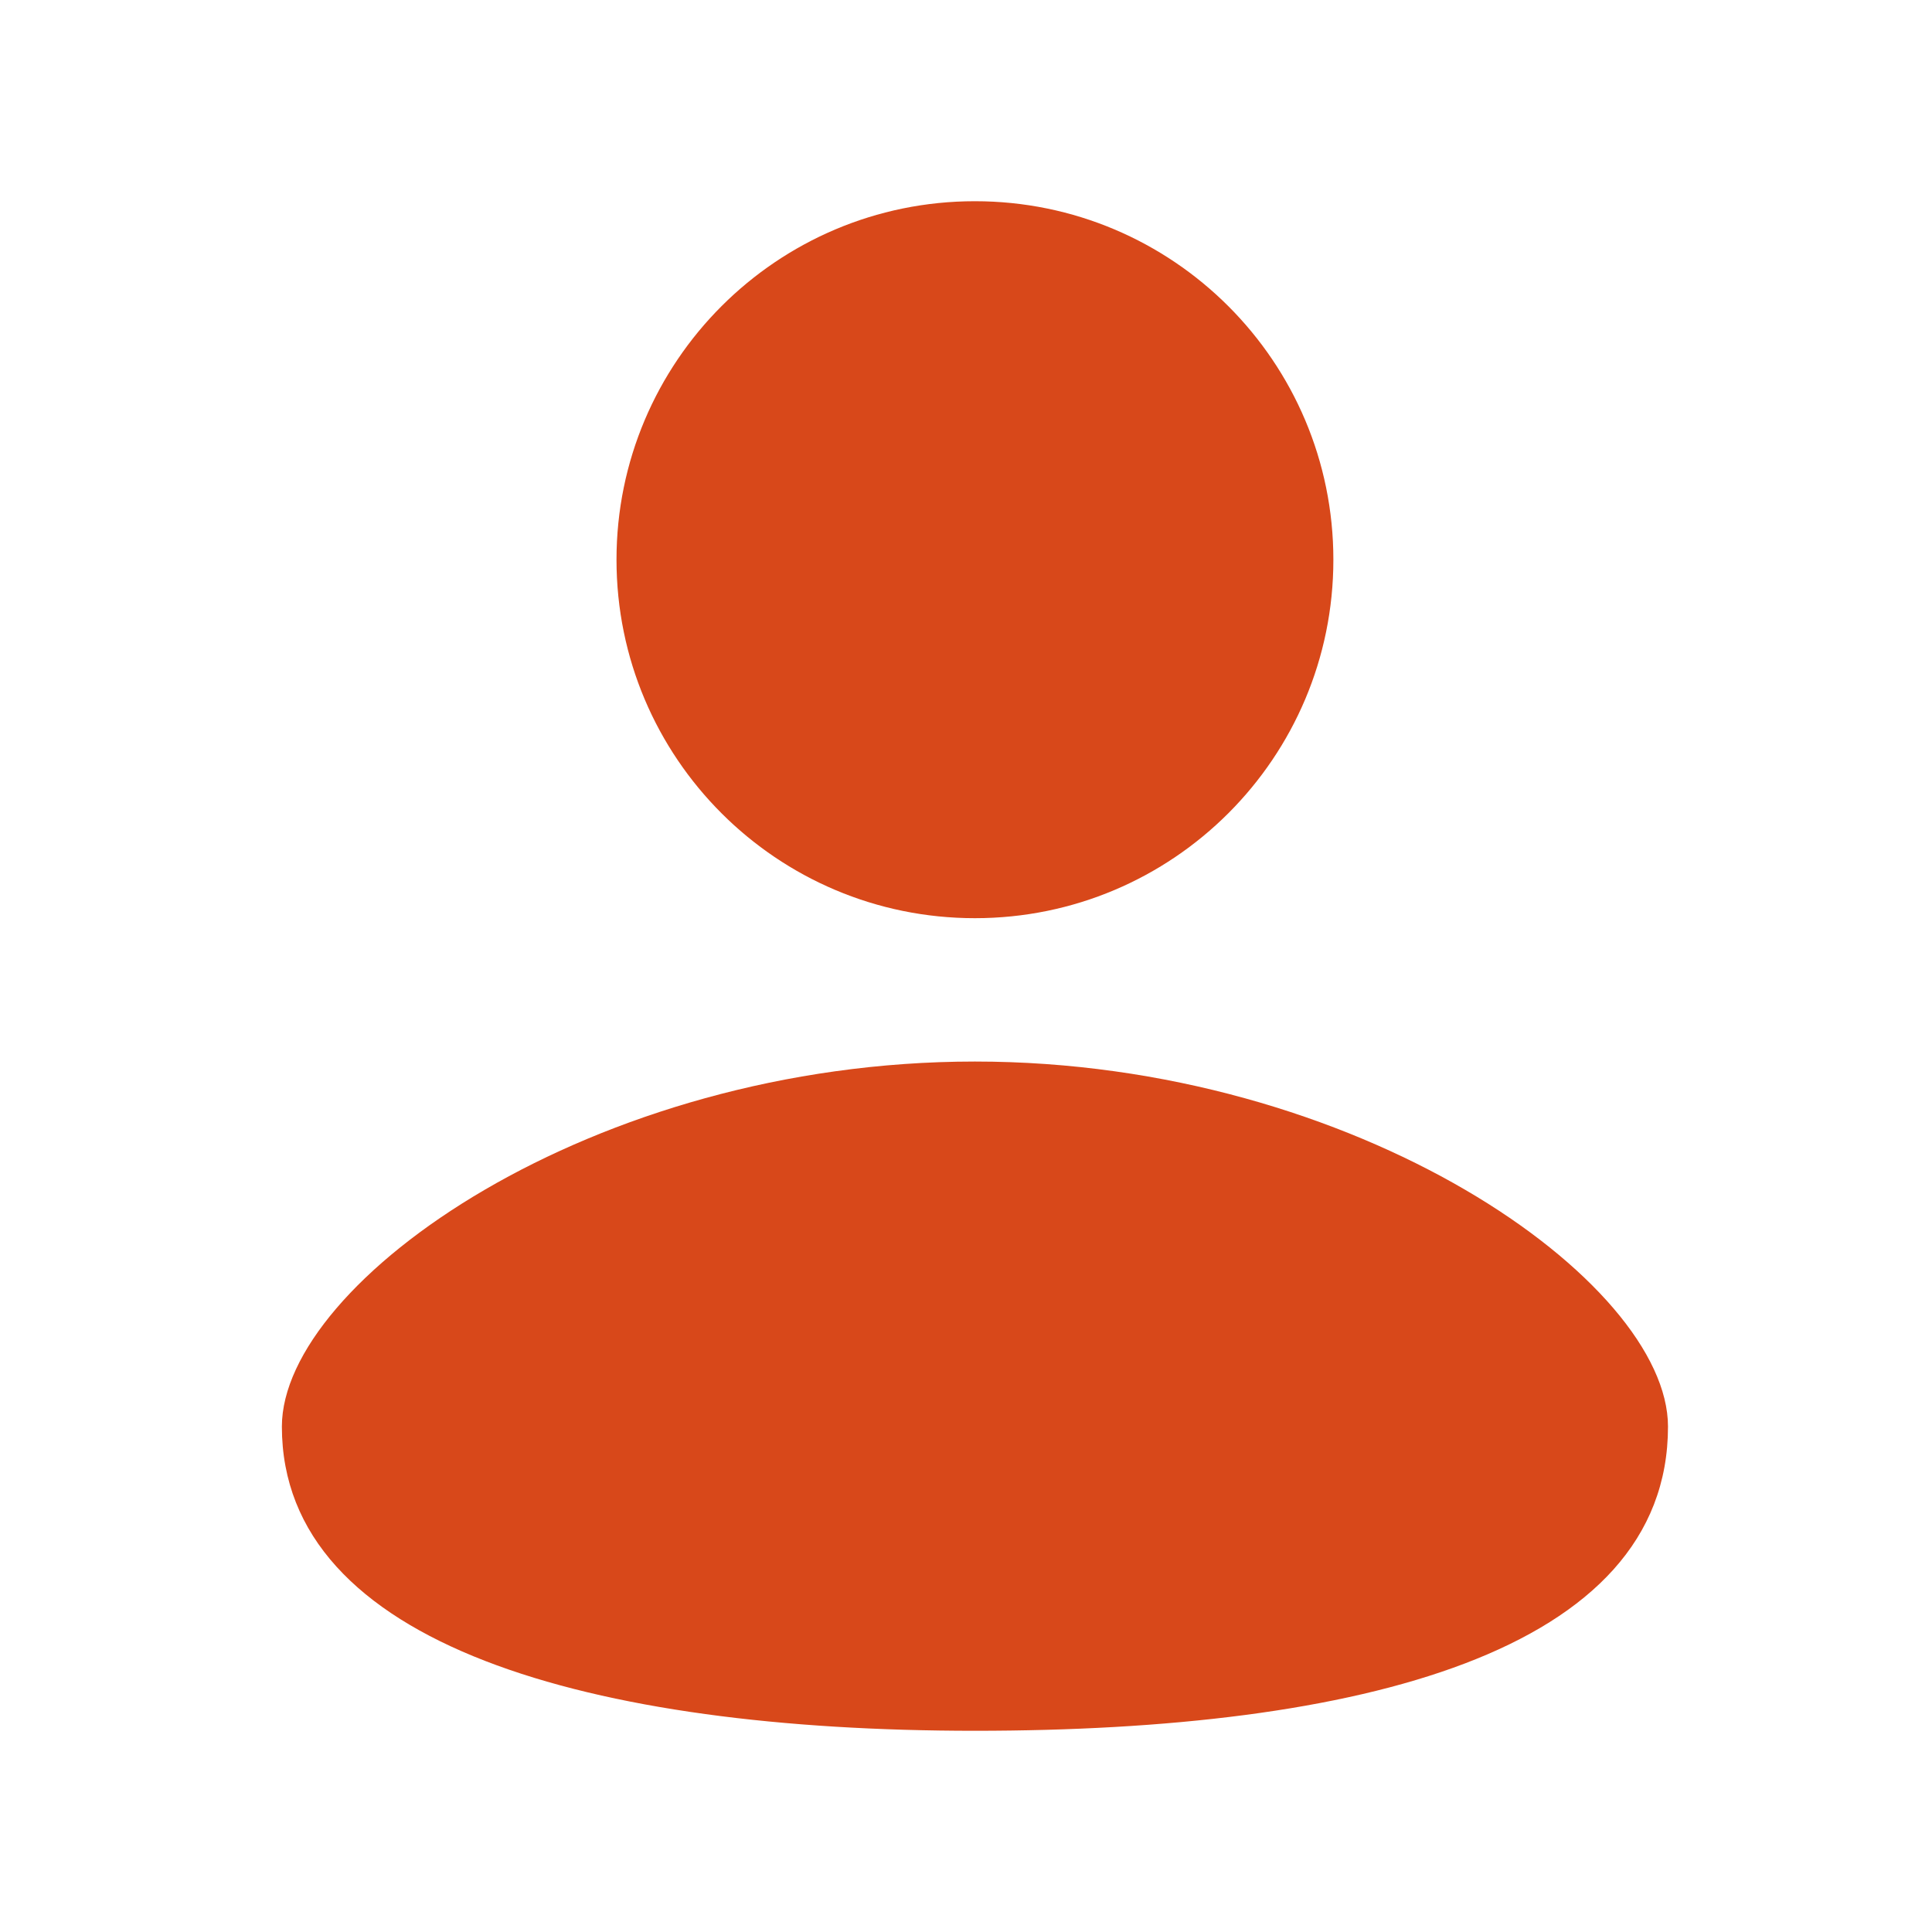
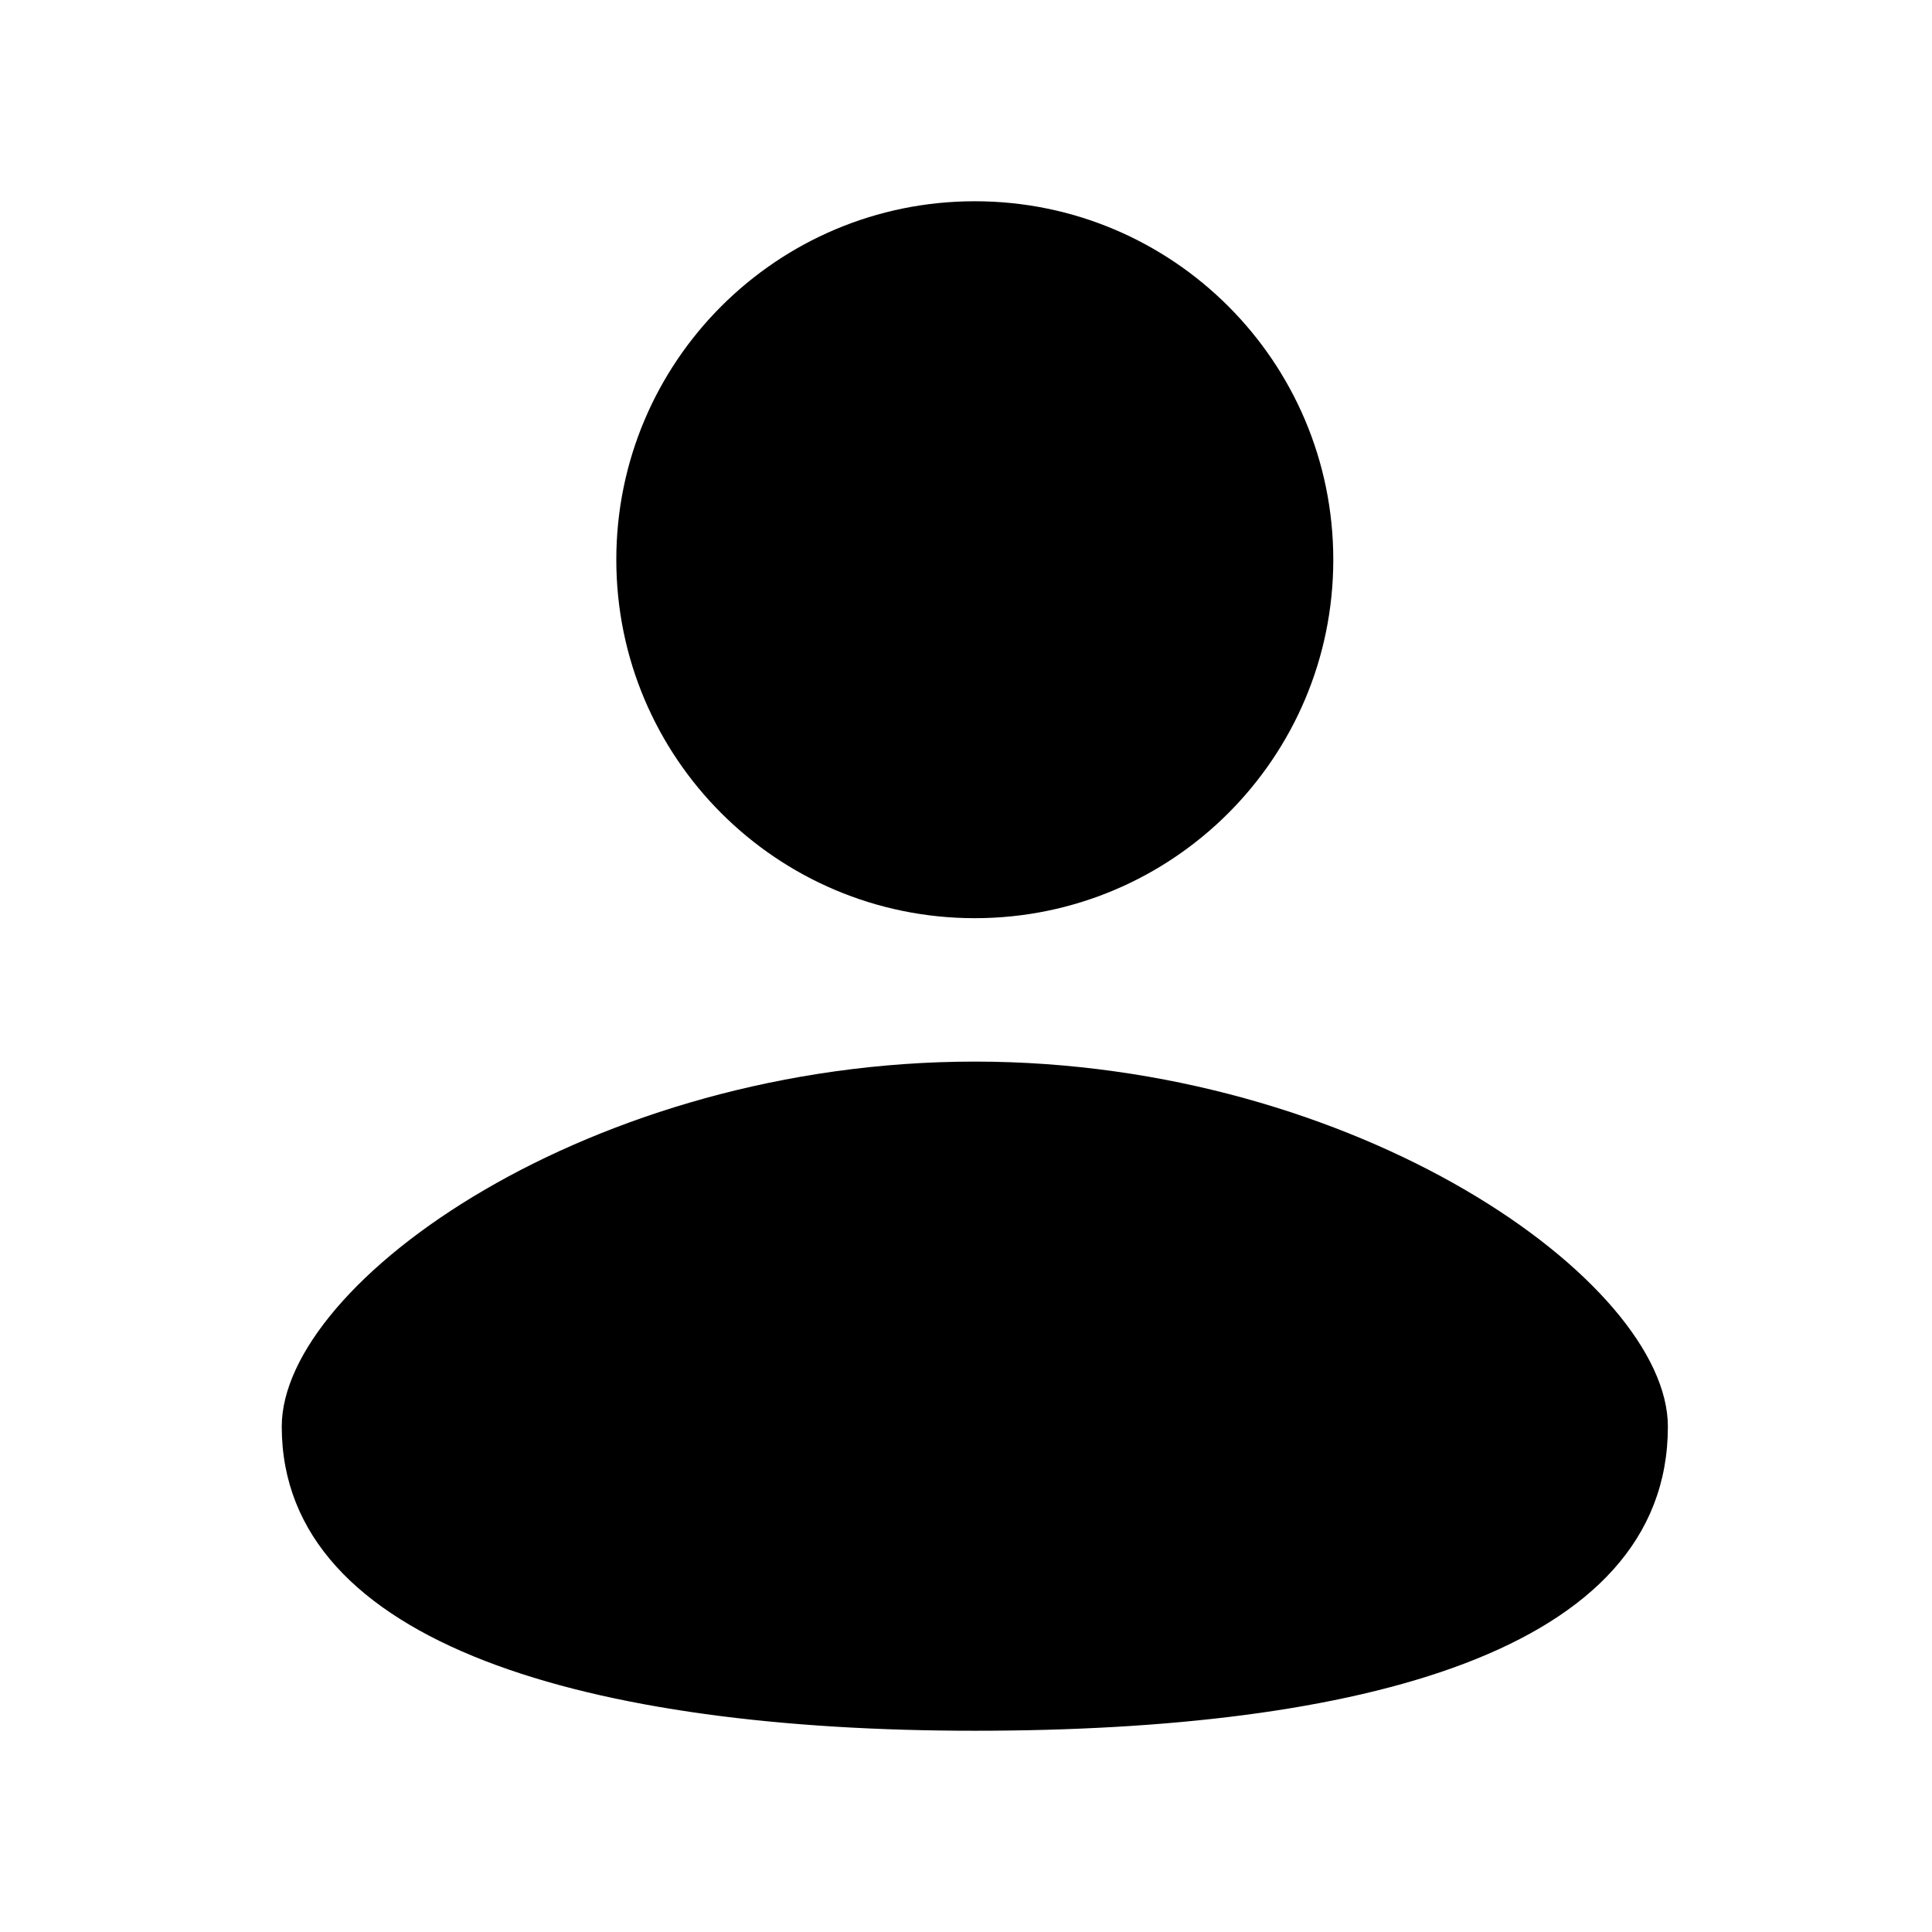
- <svg xmlns="http://www.w3.org/2000/svg" width="20" height="20" viewBox="0 0 20 20" fill="none">
-   <path d="M13.803 5.794C13.803 7.844 12.142 9.505 10.092 9.505C8.043 9.505 6.382 7.844 6.382 5.794C6.382 3.745 8.043 2.083 10.092 2.083C12.142 2.083 13.803 3.745 13.803 5.794Z" fill="#D8481A" />
-   <path d="M17.267 14.768C17.267 17.107 14.055 17.917 10.092 17.917C6.13 17.917 2.918 17.035 2.918 14.768C2.918 13.267 6.13 10.989 10.092 10.989C14.055 10.989 17.267 13.267 17.267 14.768Z" fill="#D8481A" />
+ <svg xmlns="http://www.w3.org/2000/svg" width="48" height="48" viewBox="0 0 48 48" fill="none">
+   <path d="M33.125 13.906C33.125 18.825 29.137 22.812 24.219 22.812C19.3 22.812 15.312 18.825 15.312 13.906C15.312 8.987 19.3 5 24.219 5C29.137 5 33.125 8.987 33.125 13.906Z" fill="black" />
+   <path d="M41.438 35.443C41.438 41.057 33.728 43 24.219 43C14.709 43 7 40.884 7 35.443C7 31.842 14.709 26.375 24.219 26.375C33.728 26.375 41.438 31.842 41.438 35.443Z" fill="black" />
</svg>
